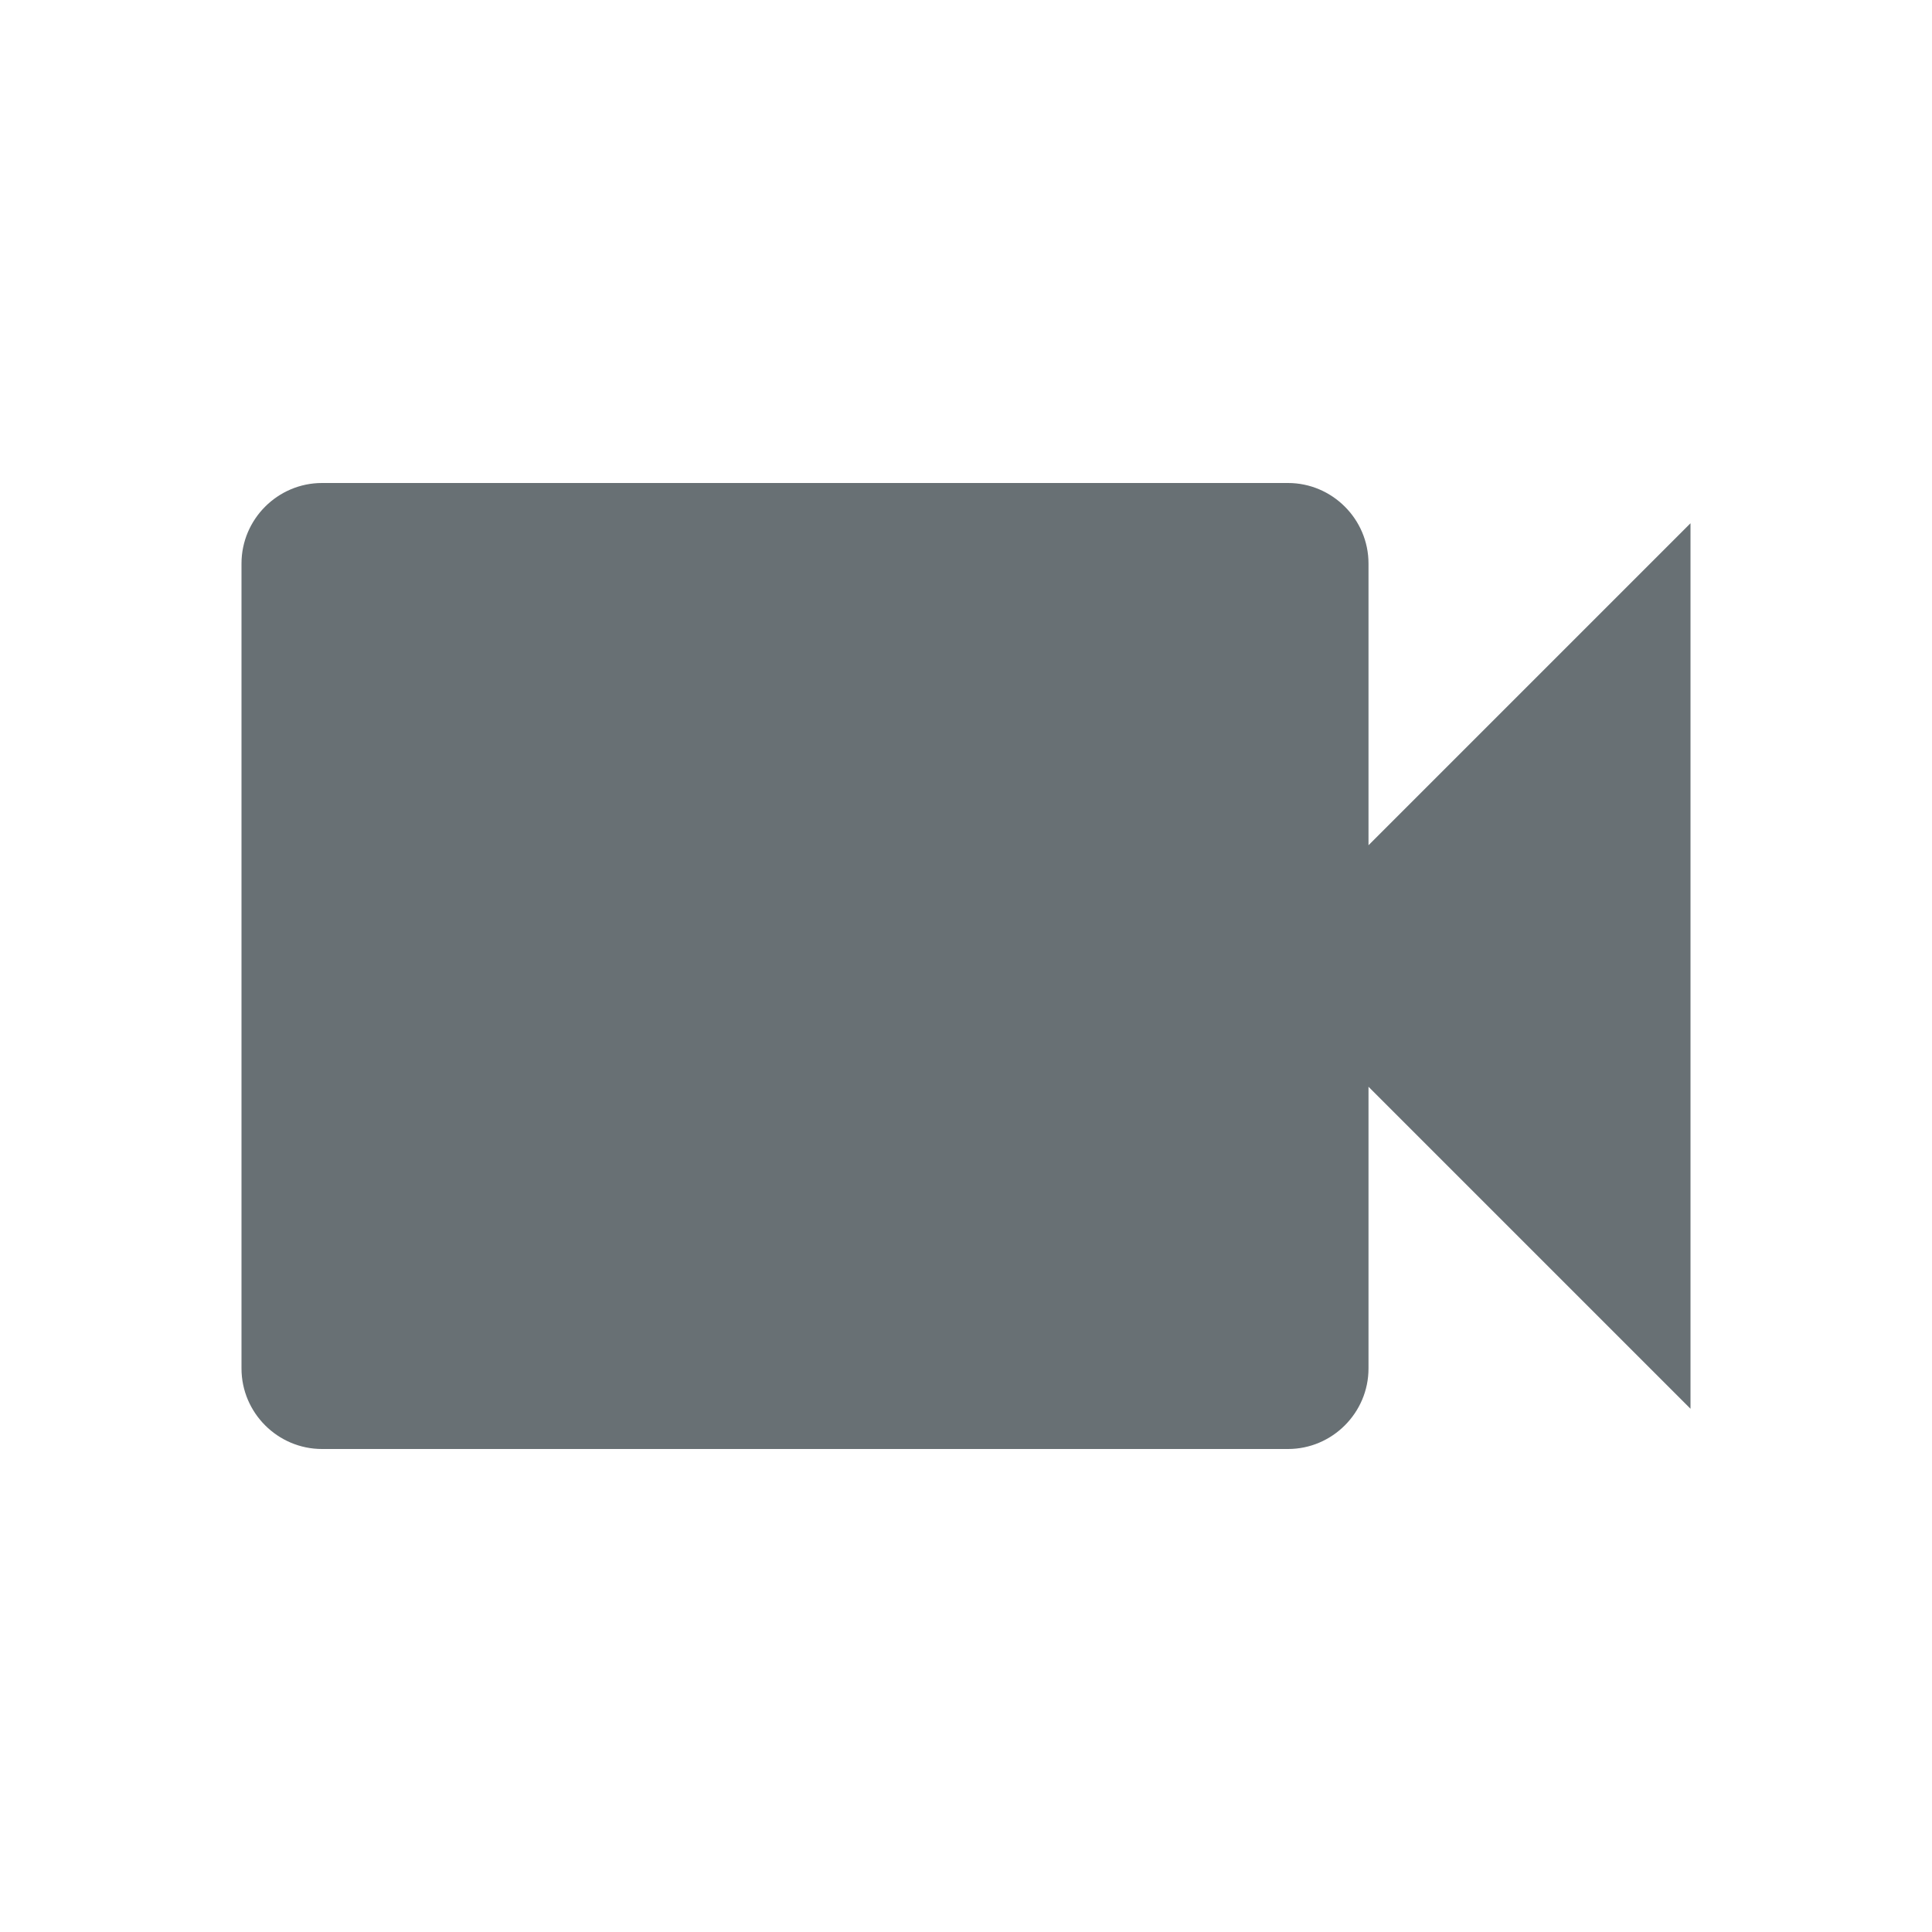
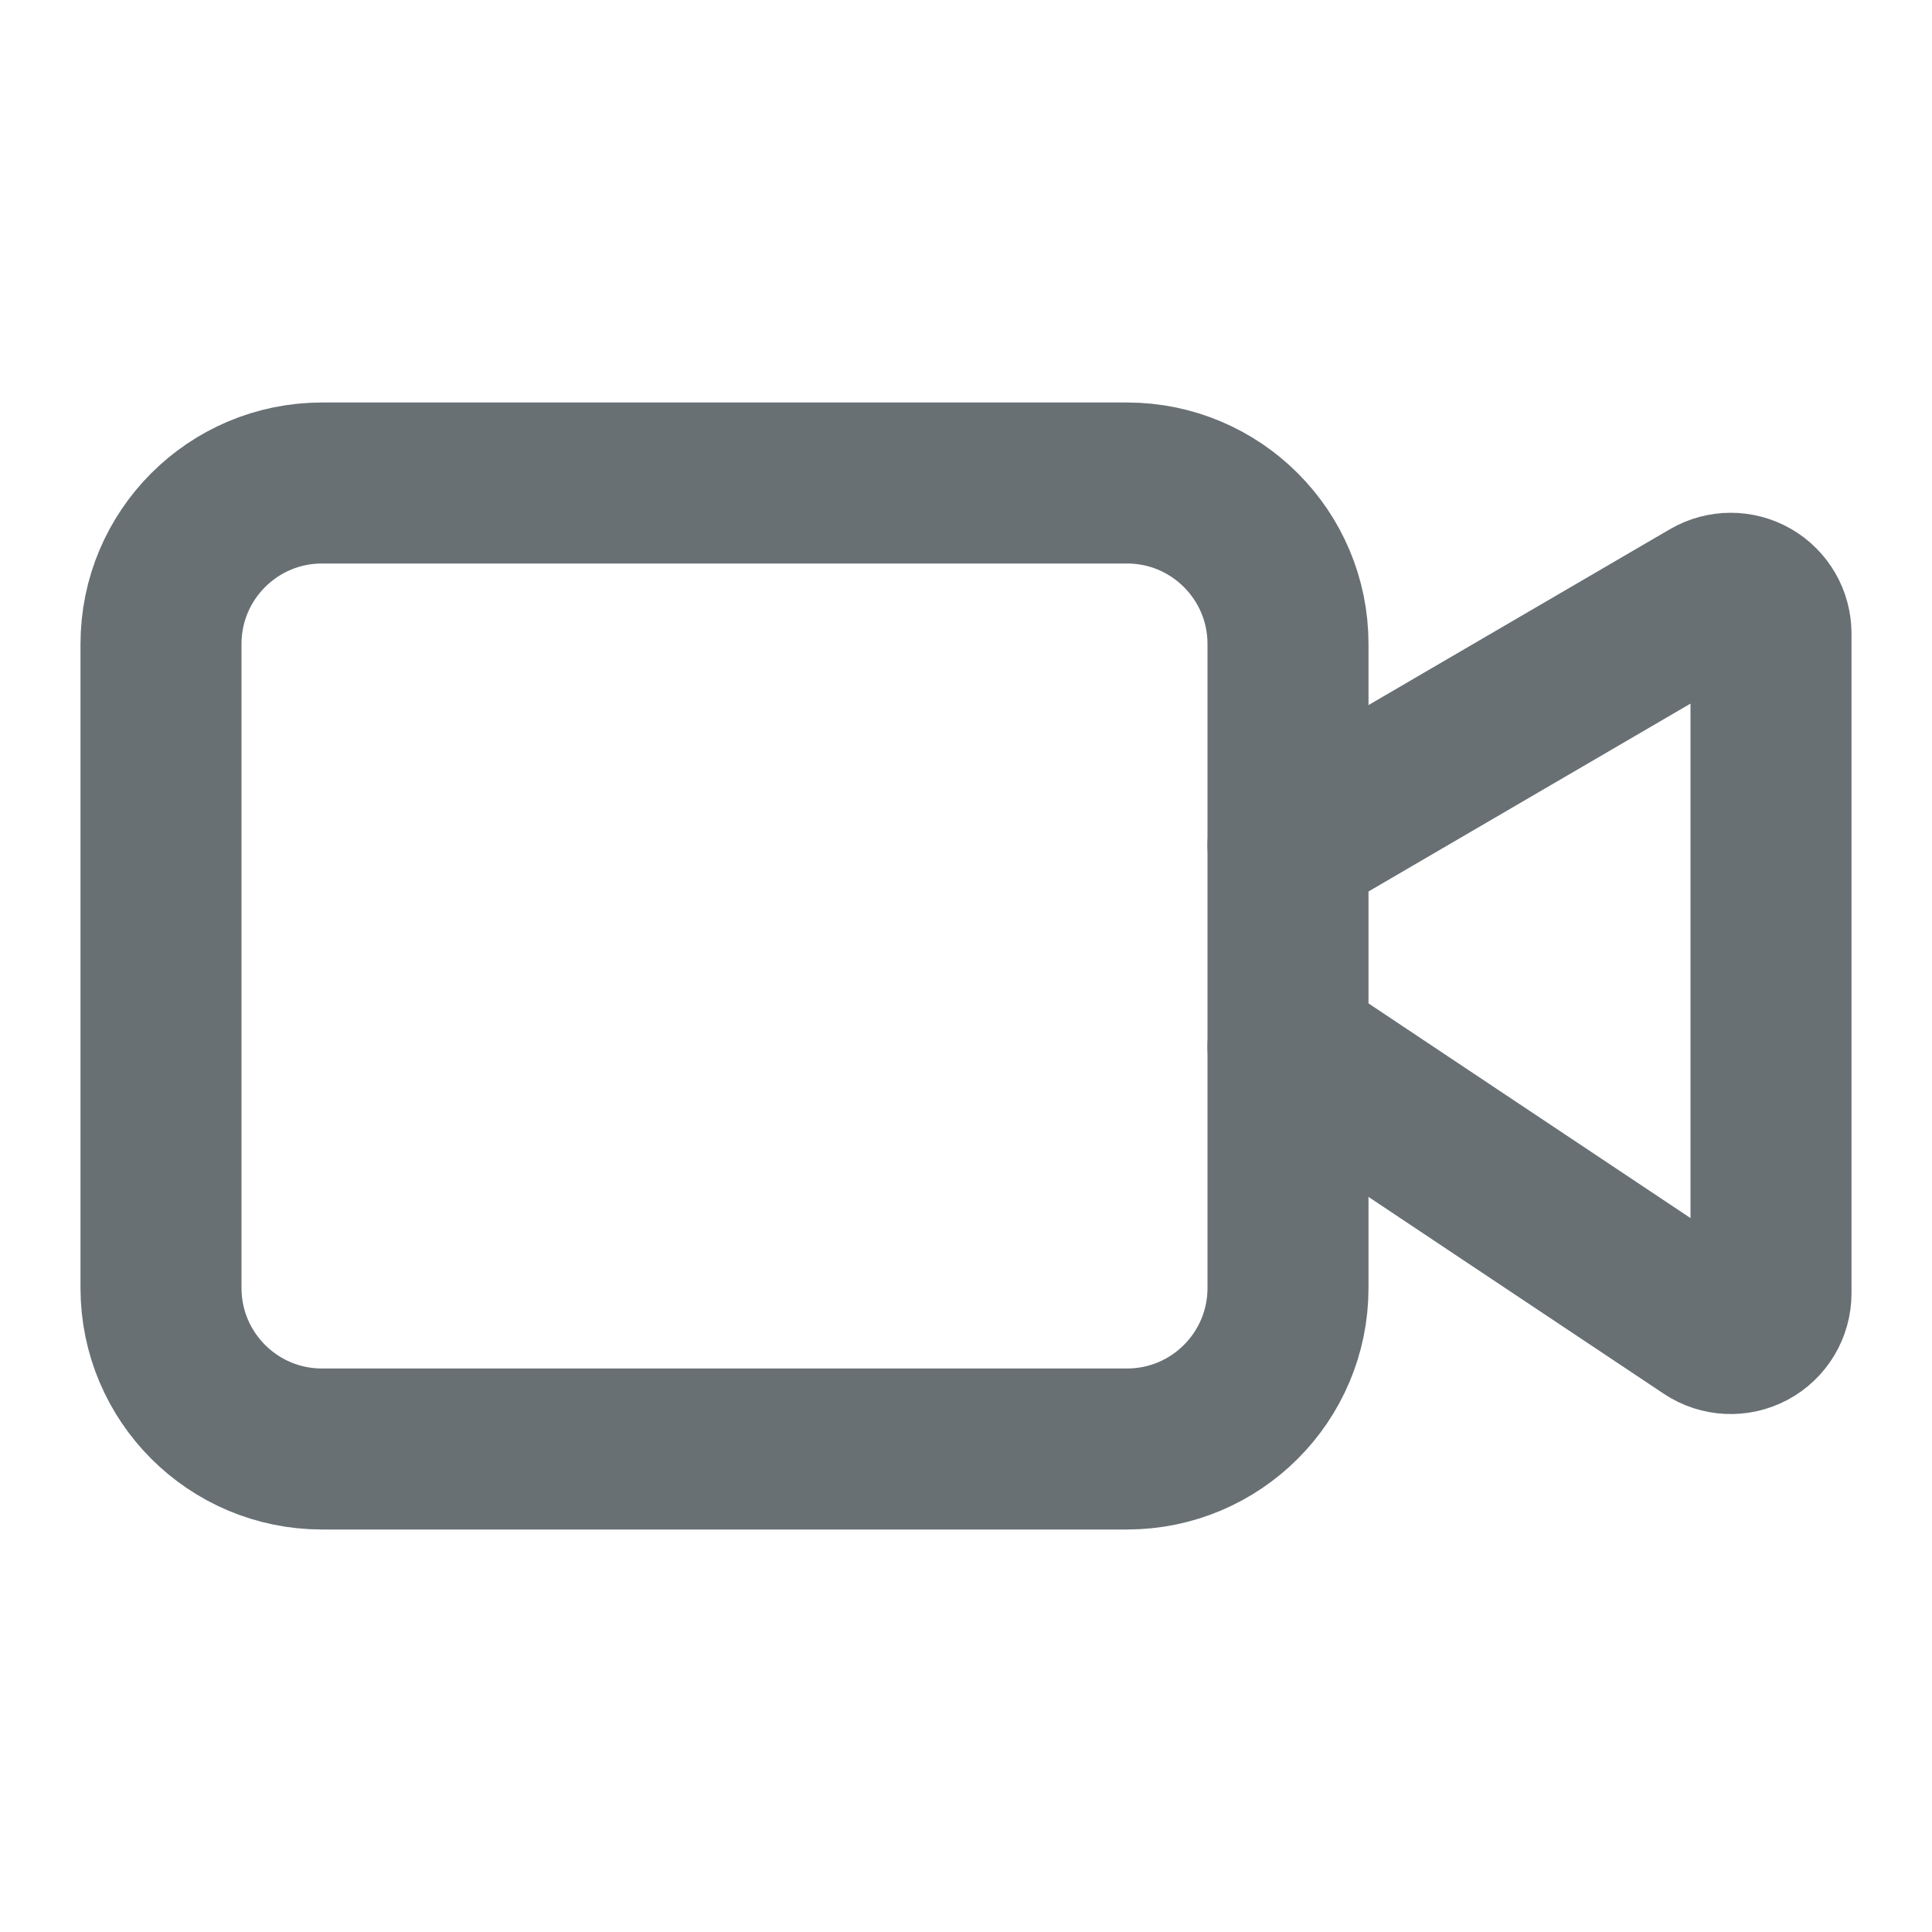
- <svg xmlns="http://www.w3.org/2000/svg" width="48px" height="48px" viewBox="0 0 48 48" fill="#687074">
-   <path d="M0 0h48v48H0z" fill="none" />
-   <path d="M34 21v-7c0-1.1-.9-2-2-2H8c-1.1 0-2 .9-2 2v20c0 1.1.9 2 2 2h24c1.1 0 2-.9 2-2v-7l8 8V13l-8 8z" />
+ <svg xmlns="http://www.w3.org/2000/svg" class="lucide lucide-video" width="24" height="24" viewBox="0 0 24 24" fill="none" stroke="#687074" stroke-width="2" stroke-linecap="round" stroke-linejoin="round">
+   <path d="m16 13 5.223 3.482a.5.5 0 0 0 .777-.416V7.87a.5.5 0 0 0-.752-.432L16 10.5" />
+   <rect x="2" y="6" width="14" height="12" rx="2" />
</svg>
